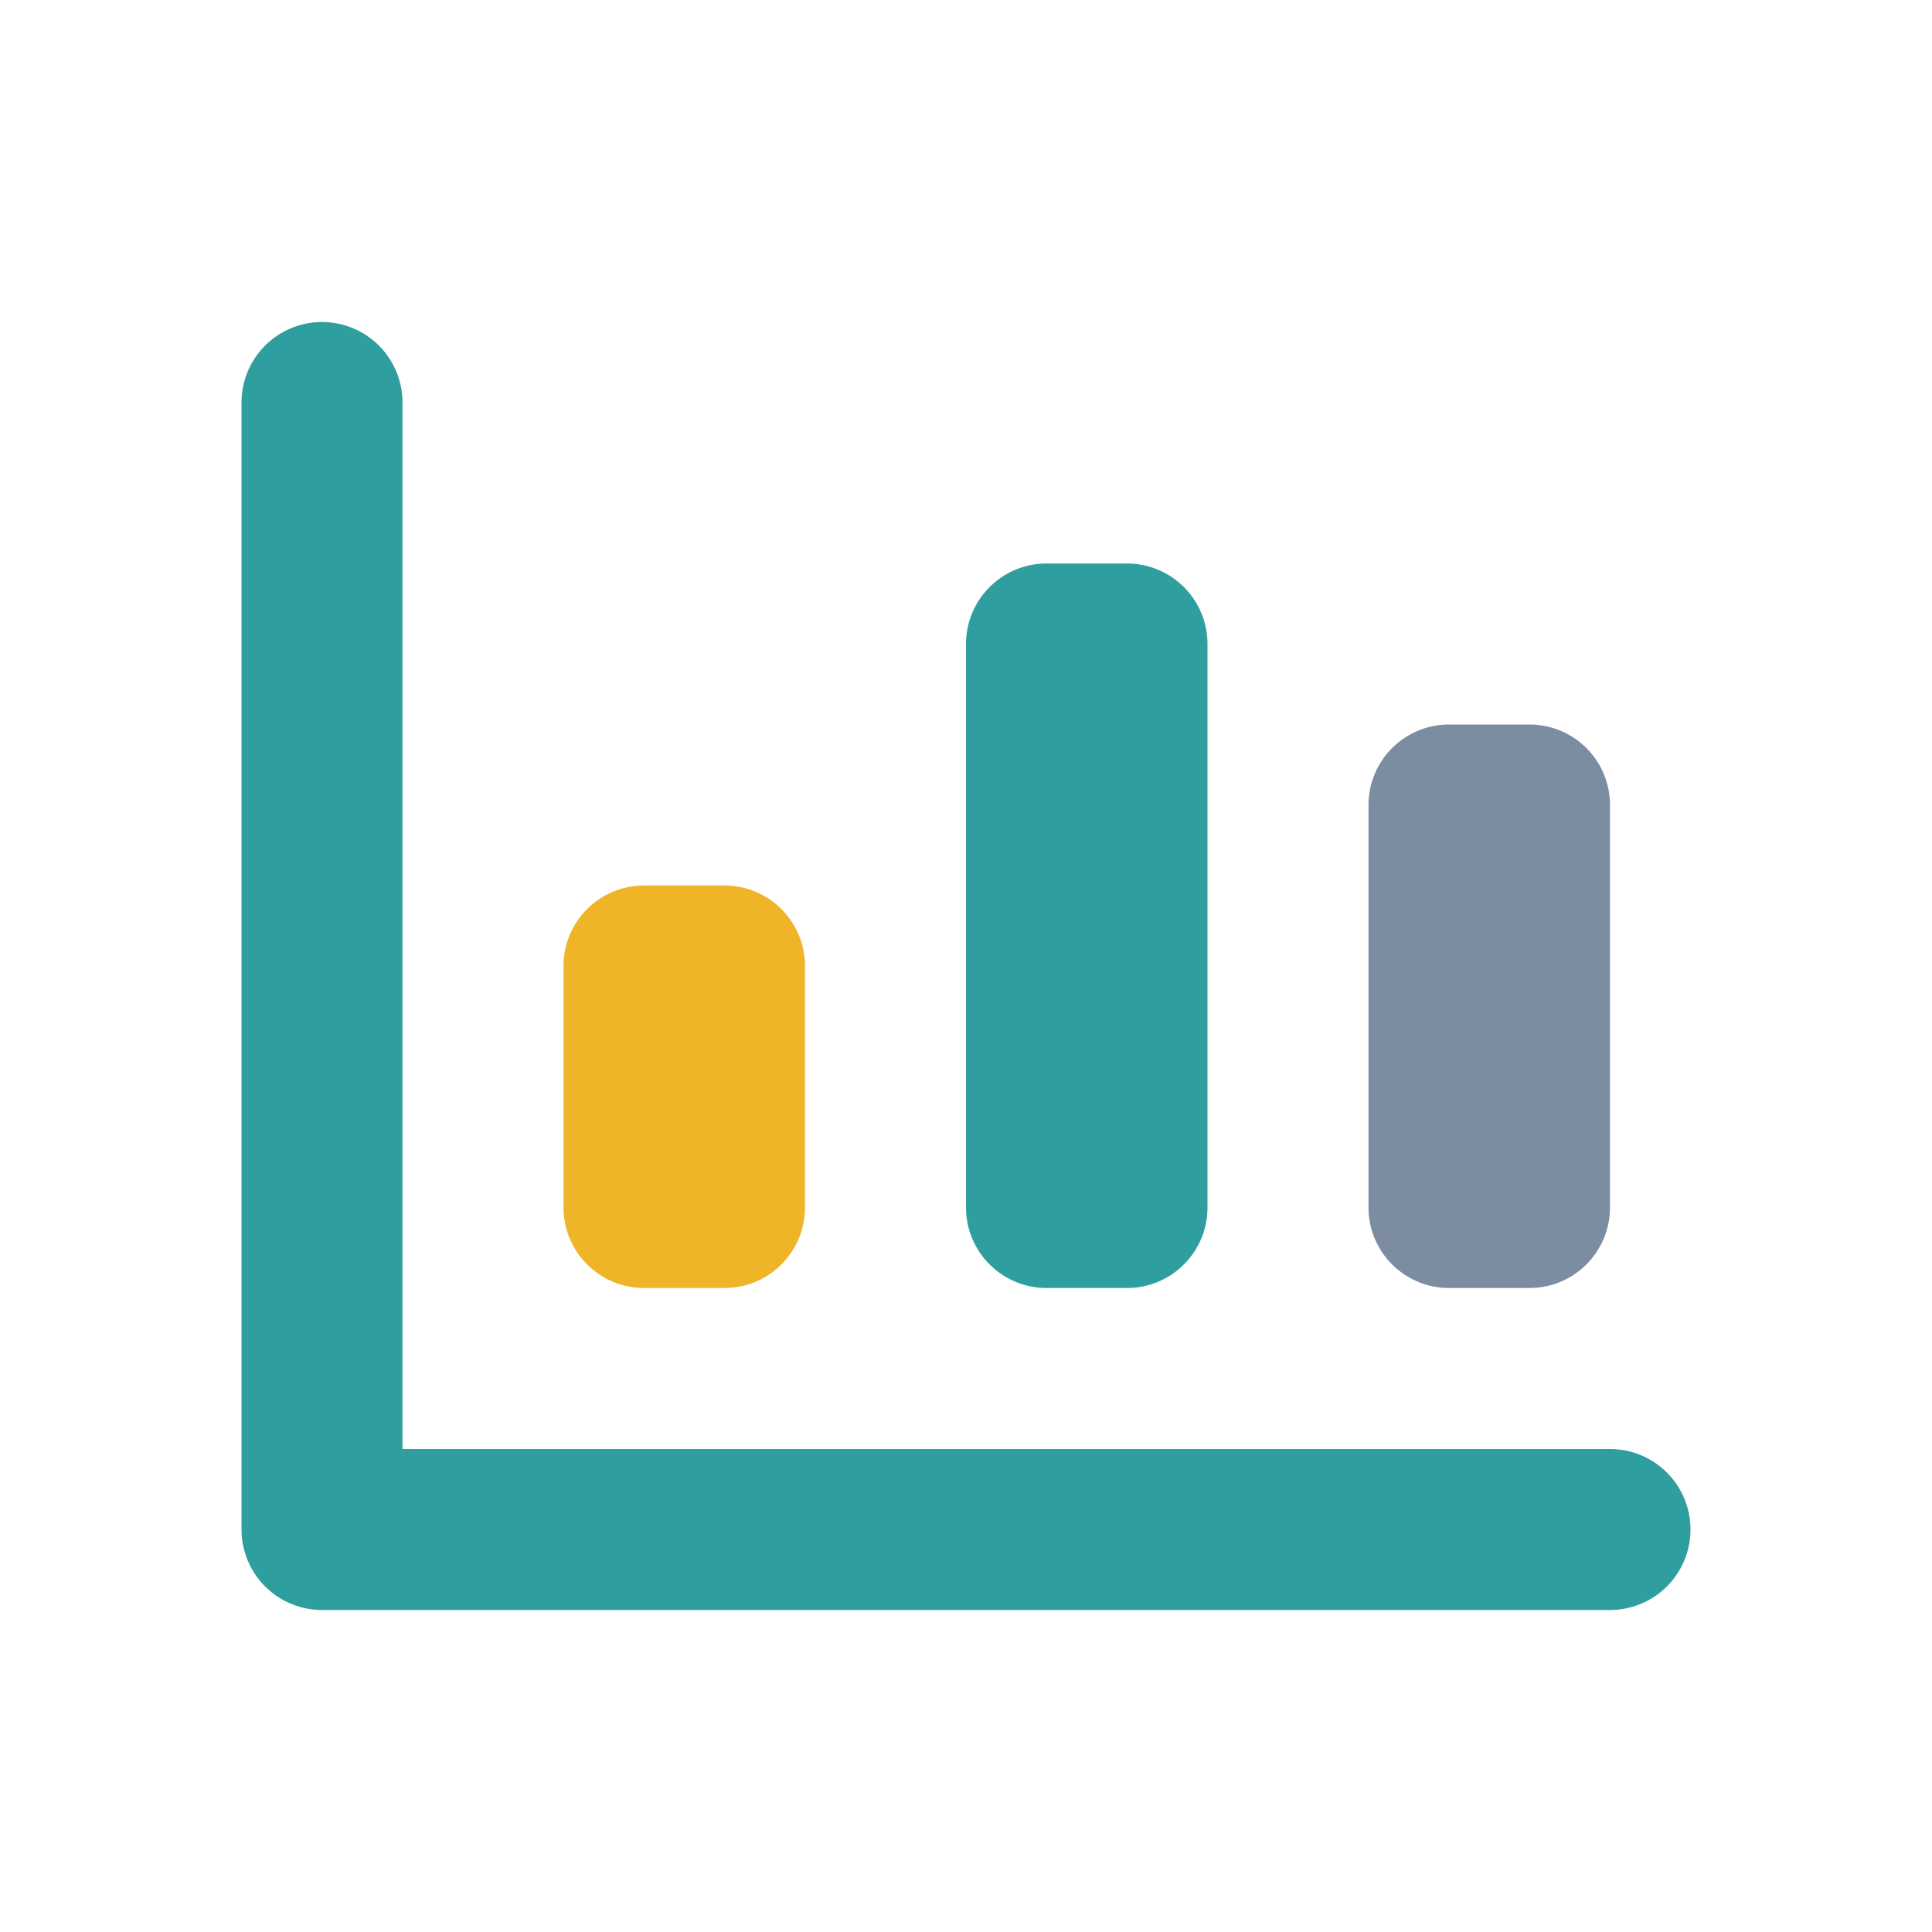
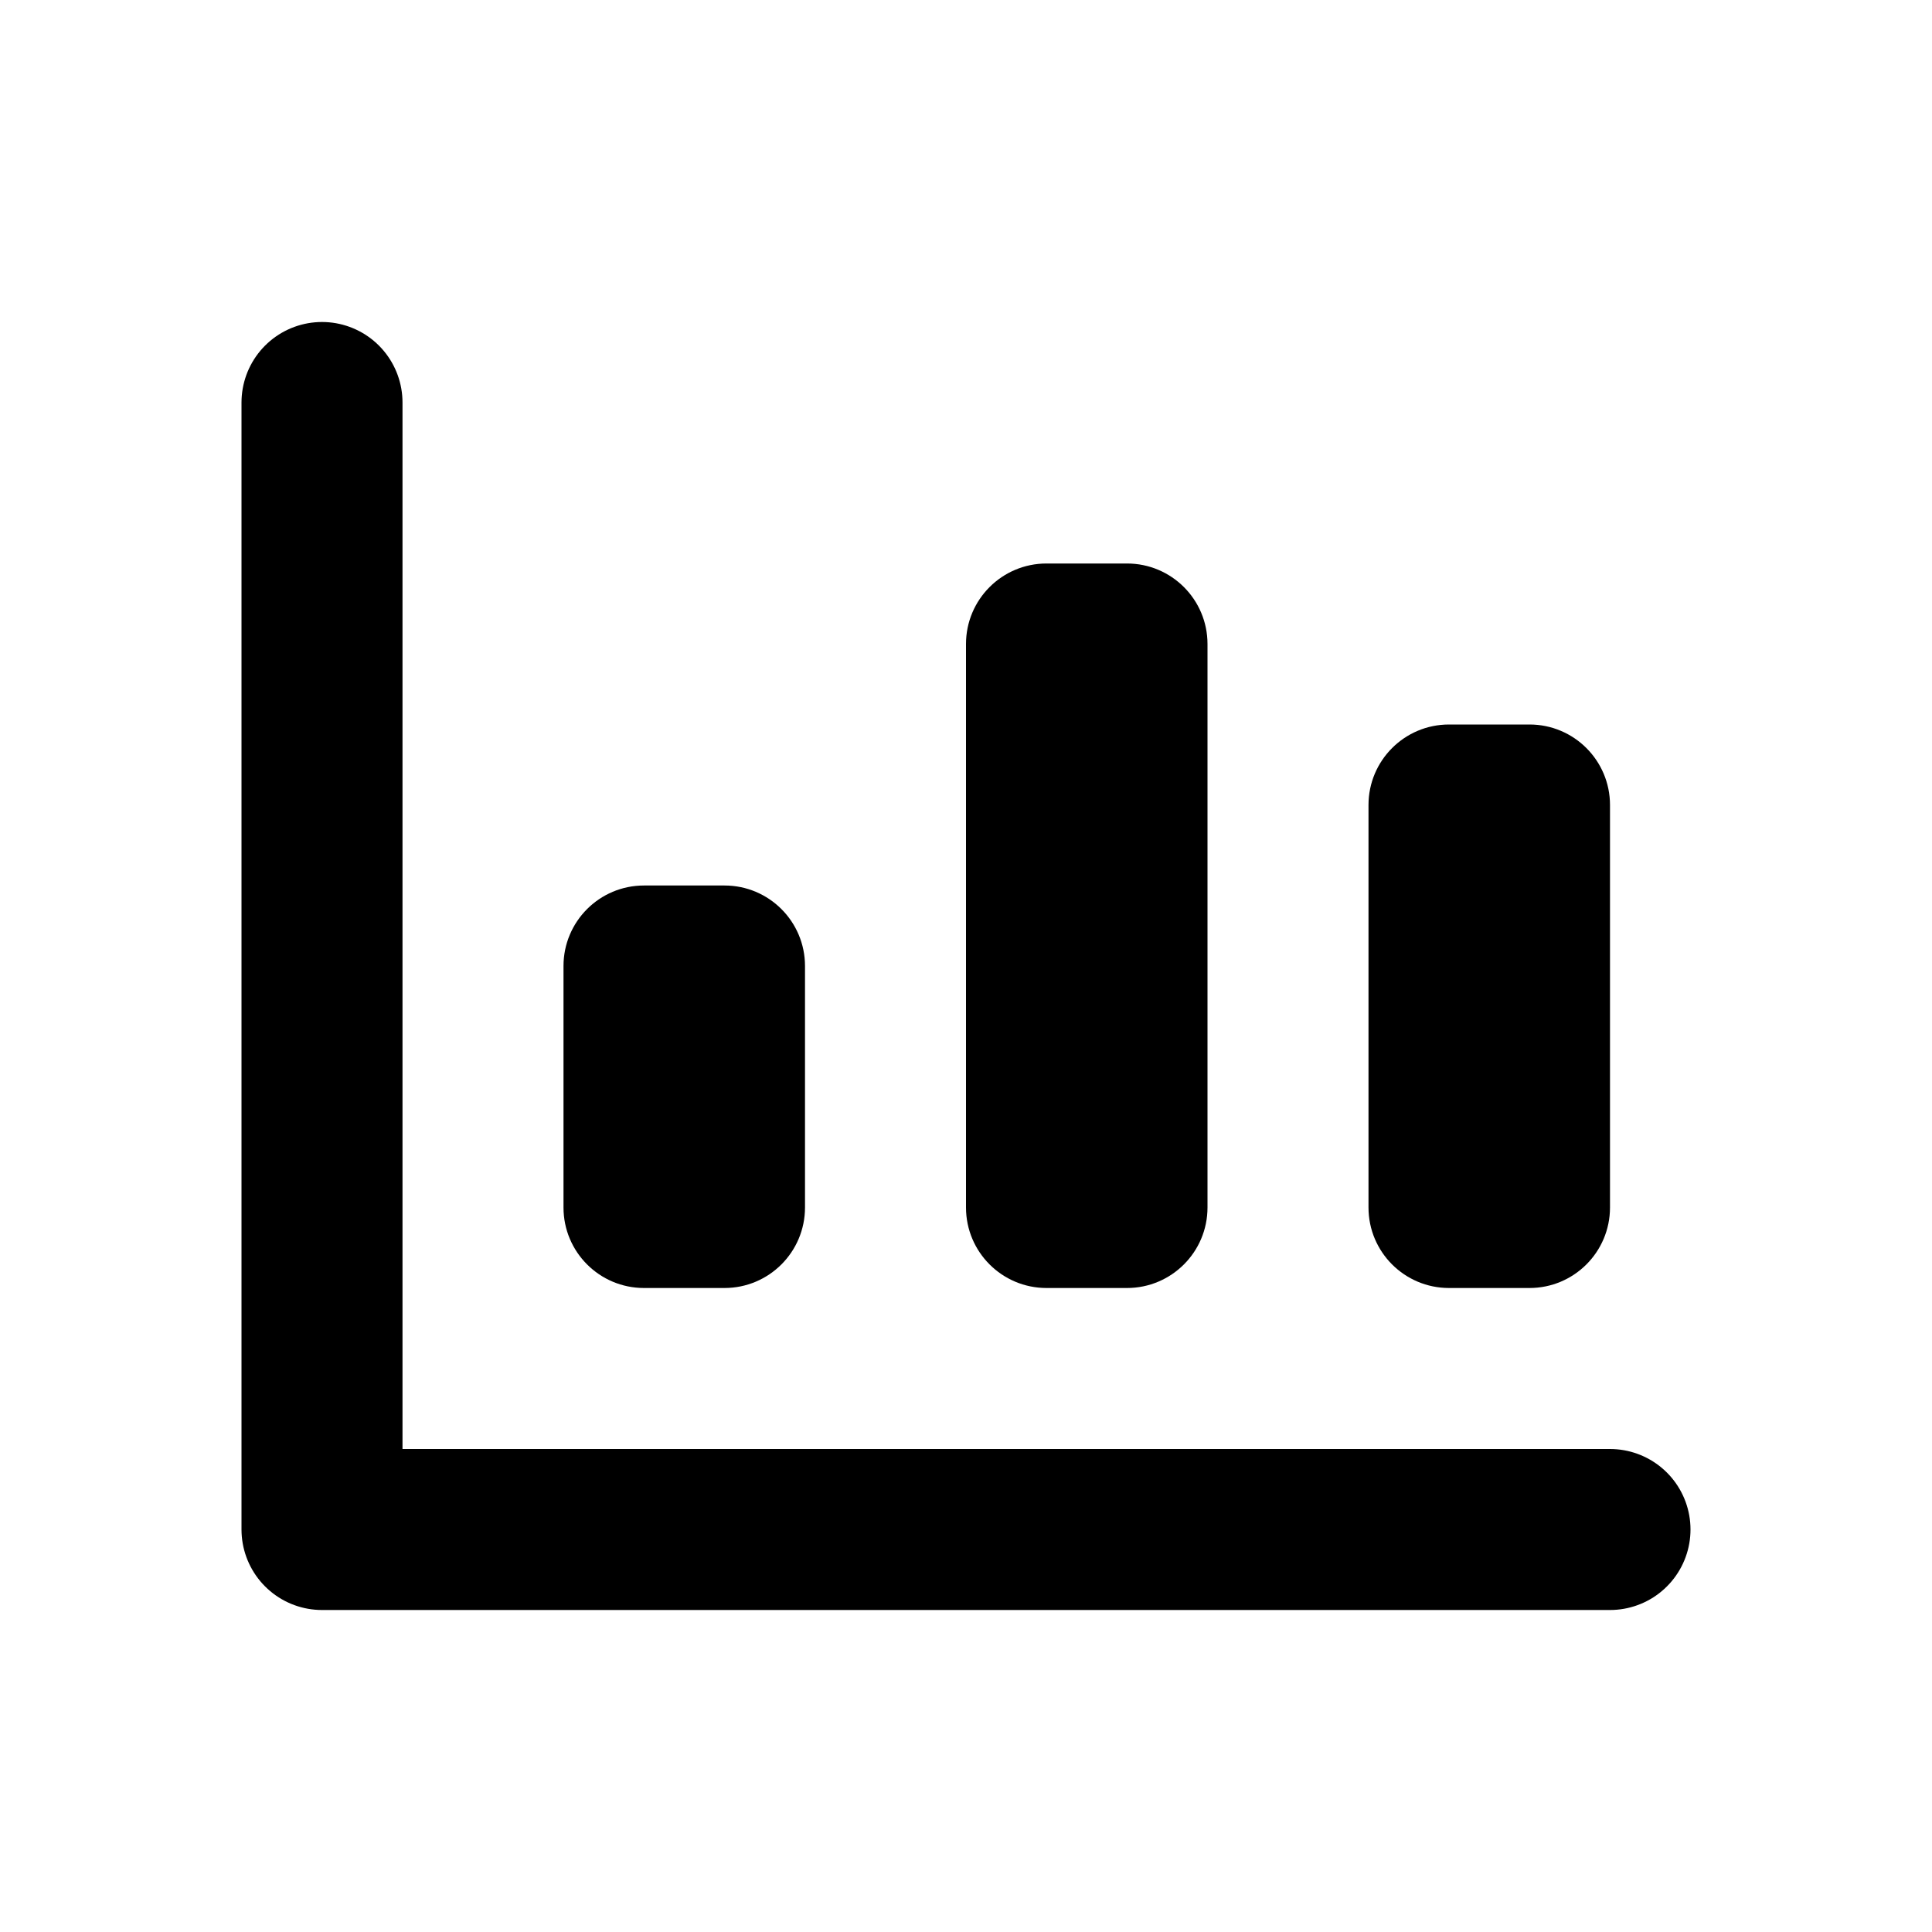
<svg xmlns="http://www.w3.org/2000/svg" width="24" height="24" viewBox="0 0 24 24" fill="none">
-   <path d="M4 19V5M4 19h16" stroke="#2f9e9e" stroke-width="2" stroke-linecap="round" />
-   <rect x="7" y="11" width="3" height="5" rx="1" fill="#f0b429" />
-   <rect x="12" y="7" width="3" height="9" rx="1" fill="#2f9e9e" />
-   <rect x="17" y="9" width="3" height="7" rx="1" fill="#7c8da1" />
+   <path d="M4 19V5M4 19h16" stroke="currentColor" stroke-width="2" stroke-linecap="round" />
+   <rect x="7" y="11" width="3" height="5" rx="1" fill="currentColor" />
+   <rect x="12" y="7" width="3" height="9" rx="1" fill="currentColor" />
+   <rect x="17" y="9" width="3" height="7" rx="1" fill="currentColor" />
</svg>
